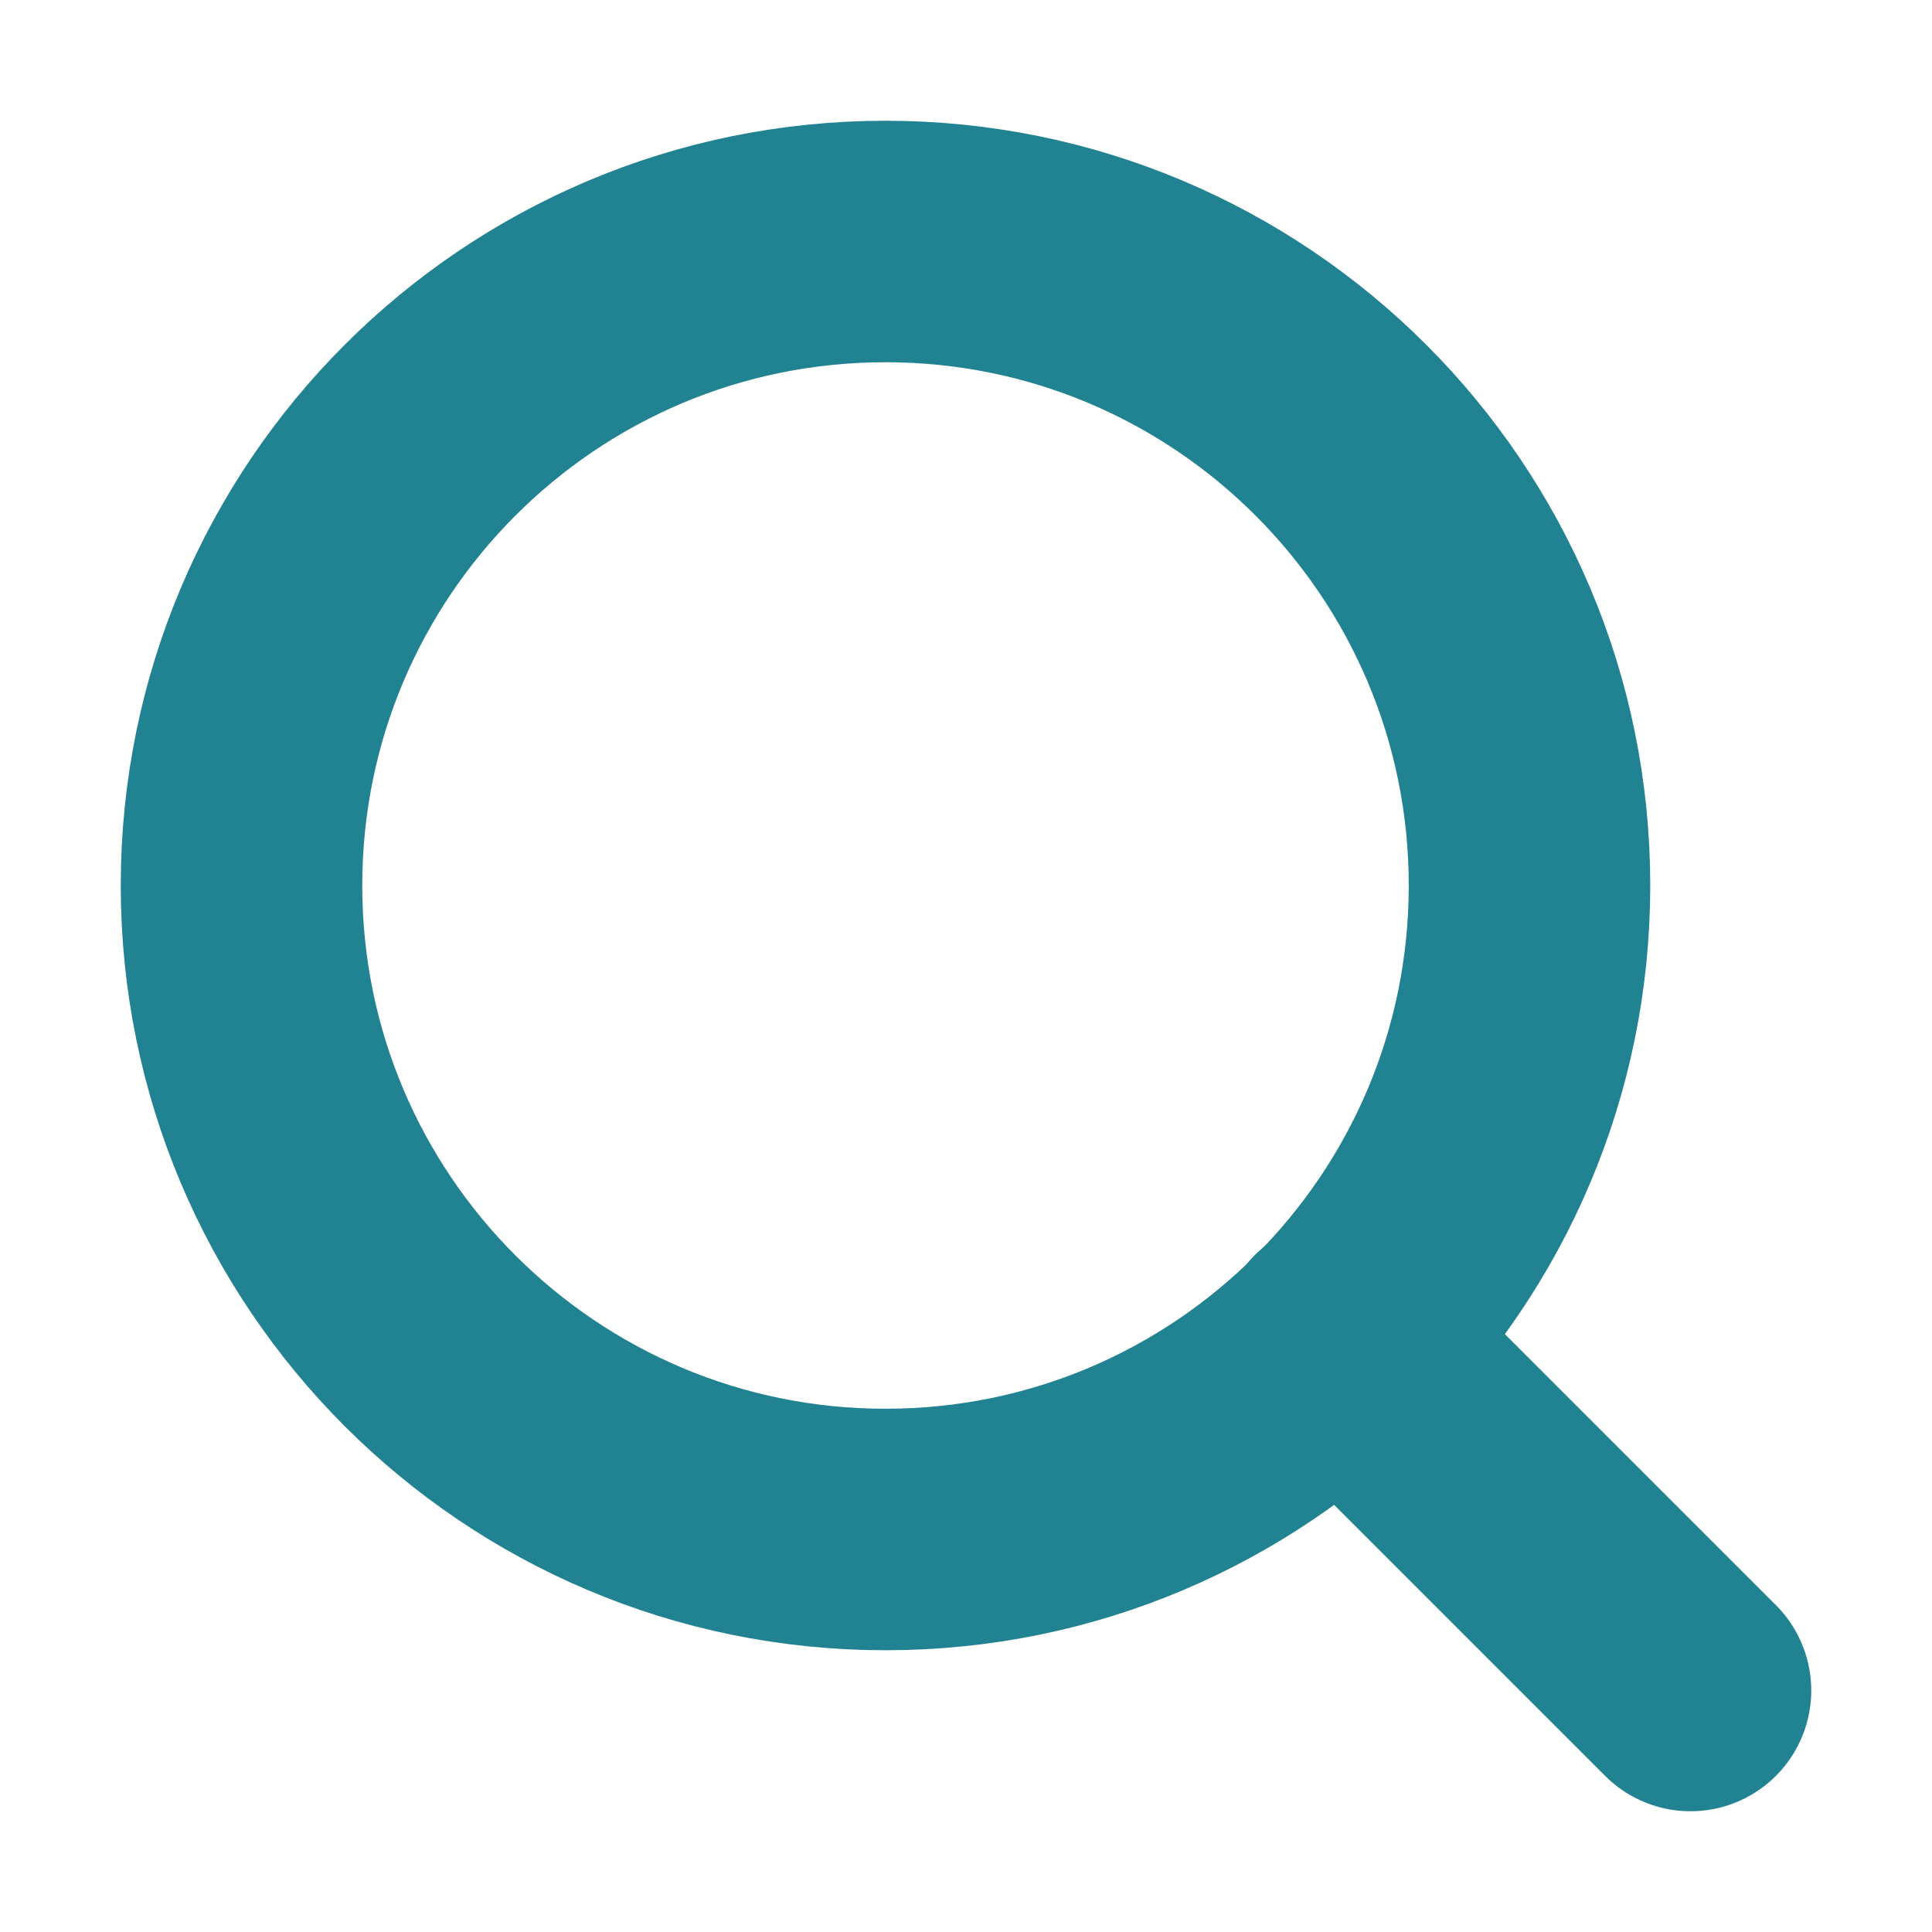
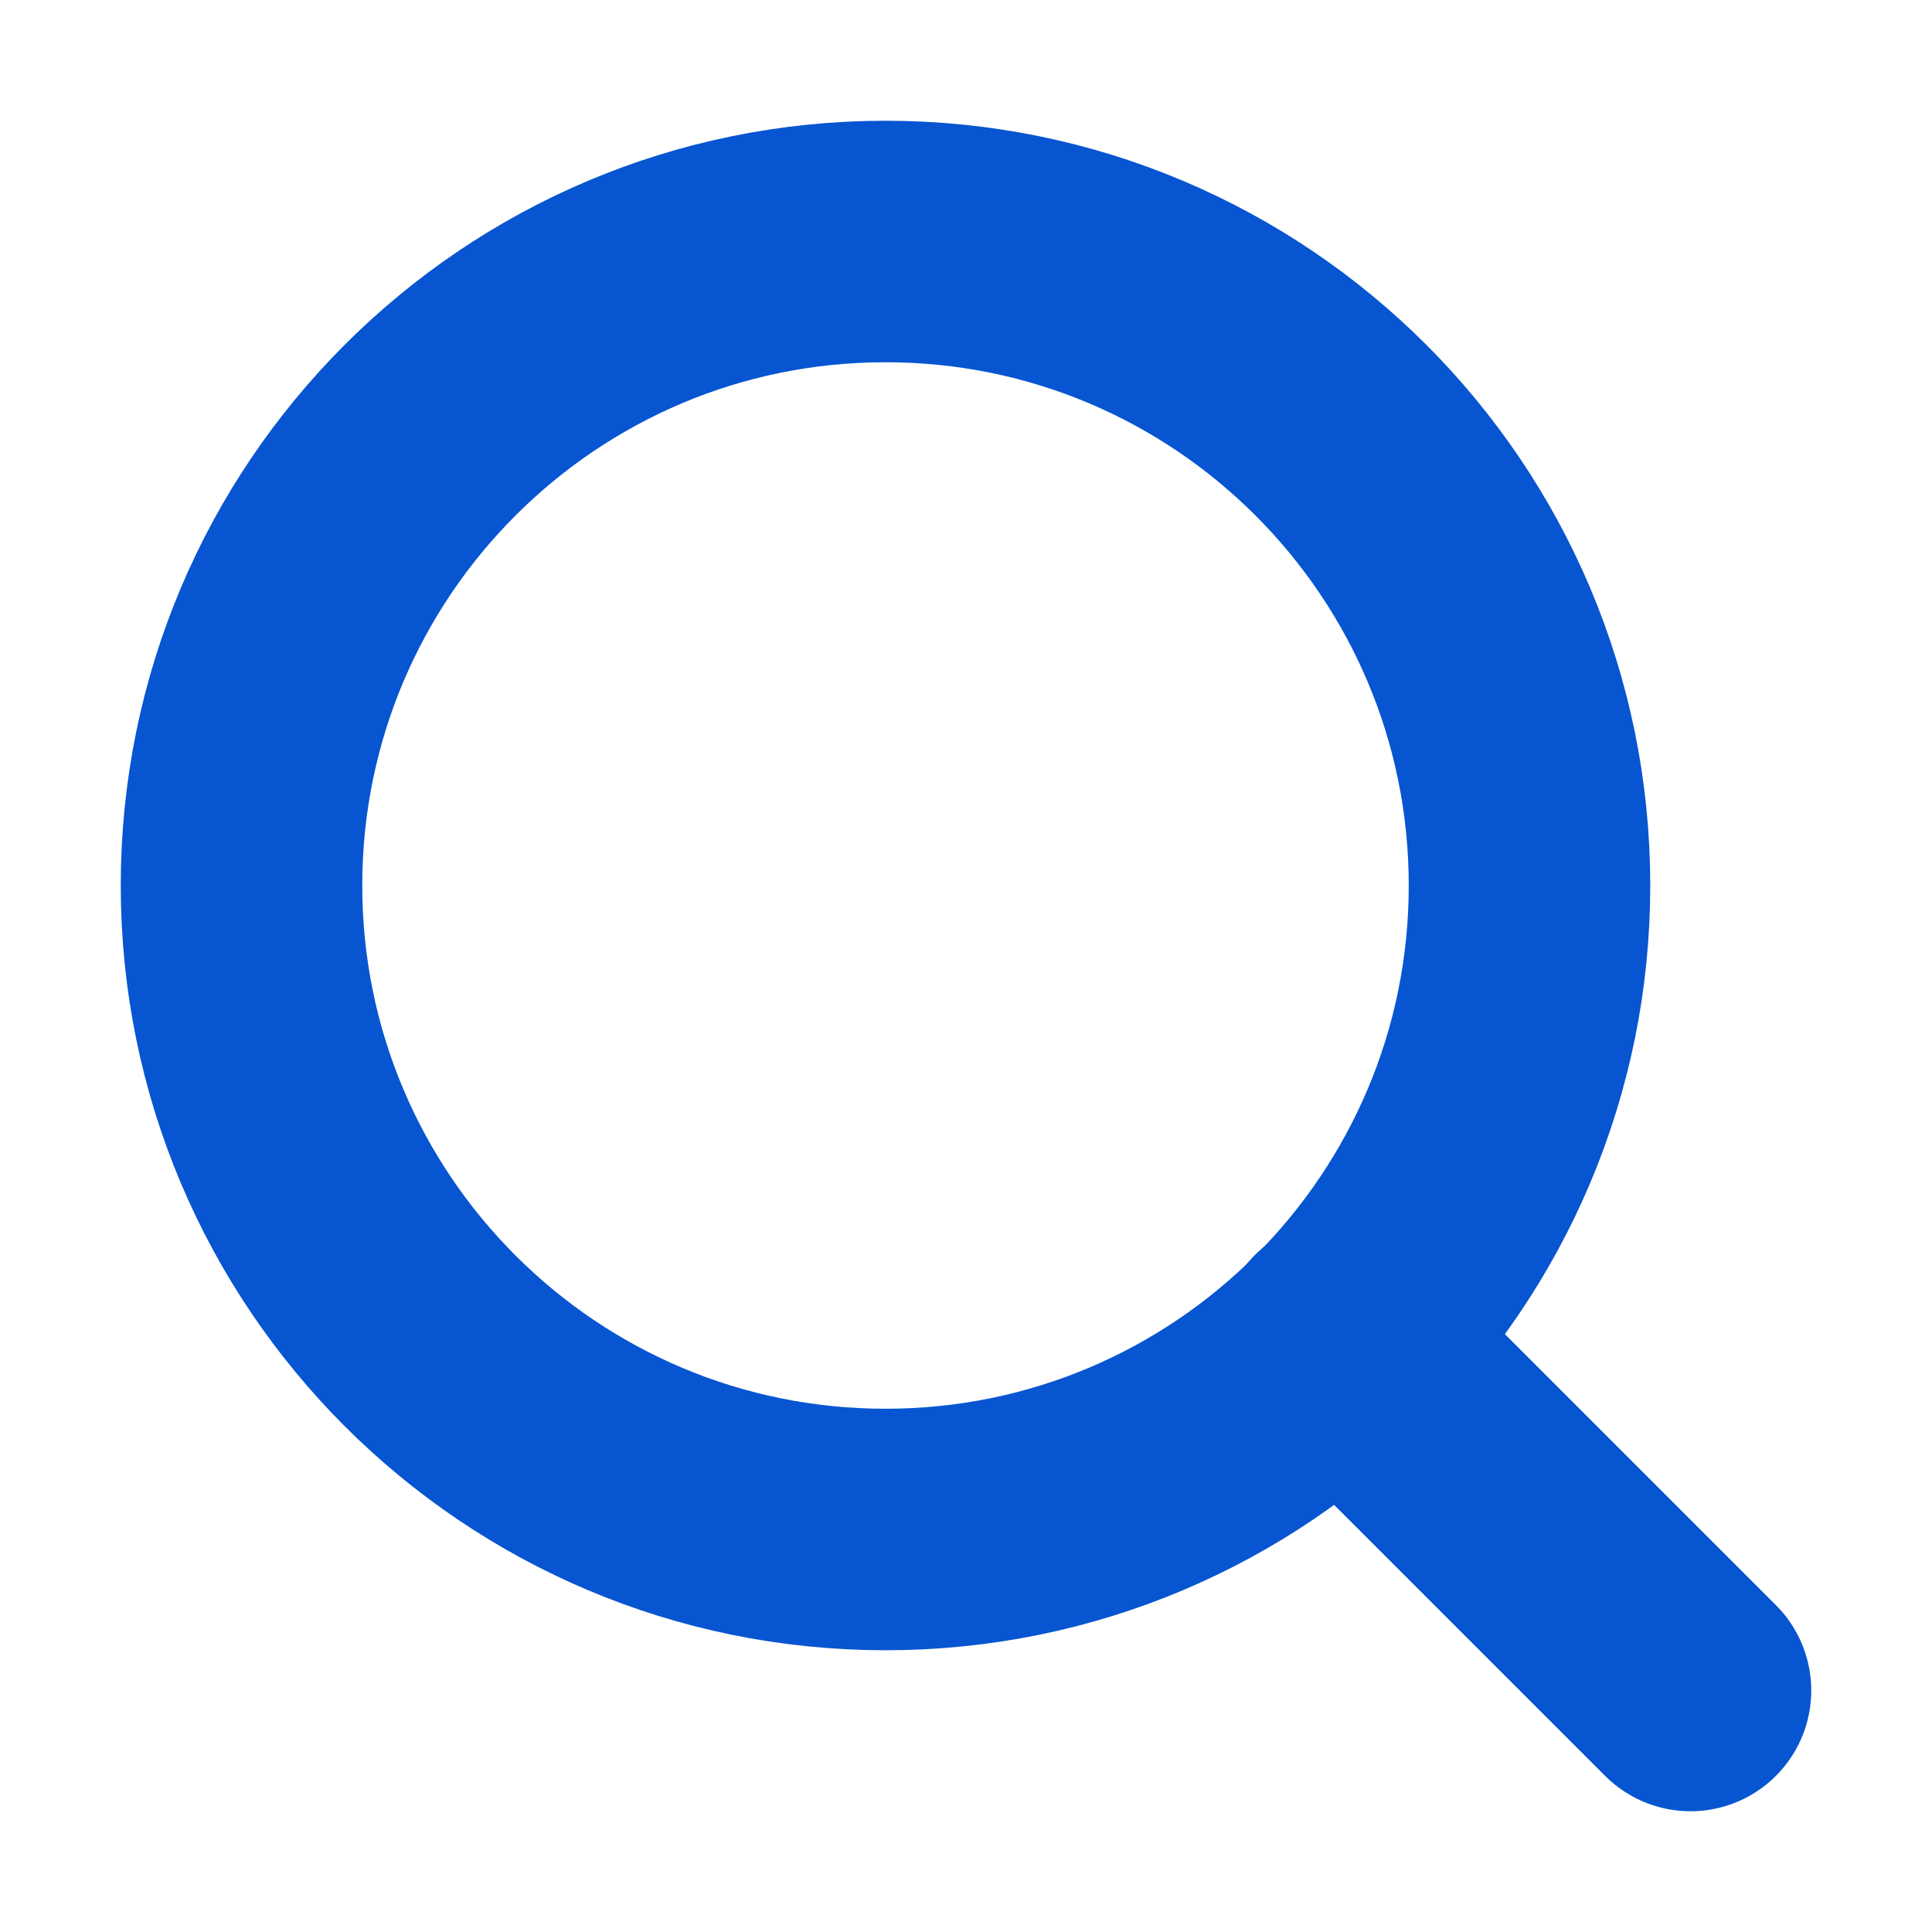
- <svg xmlns="http://www.w3.org/2000/svg" viewBox="0 0 24 24" fill="none" stroke="#218392" stroke-width="3" stroke-linecap="round" stroke-linejoin="round" class="feather feather-search">
+ <svg xmlns="http://www.w3.org/2000/svg" viewBox="0 0 24 24" fill="none" stroke="#0755d1" stroke-width="3" stroke-linecap="round" stroke-linejoin="round" class="feather feather-search">
  <circle cx="11" cy="11" r="8" />
  <line x1="21" y1="21" x2="16.65" y2="16.65" />
</svg>
